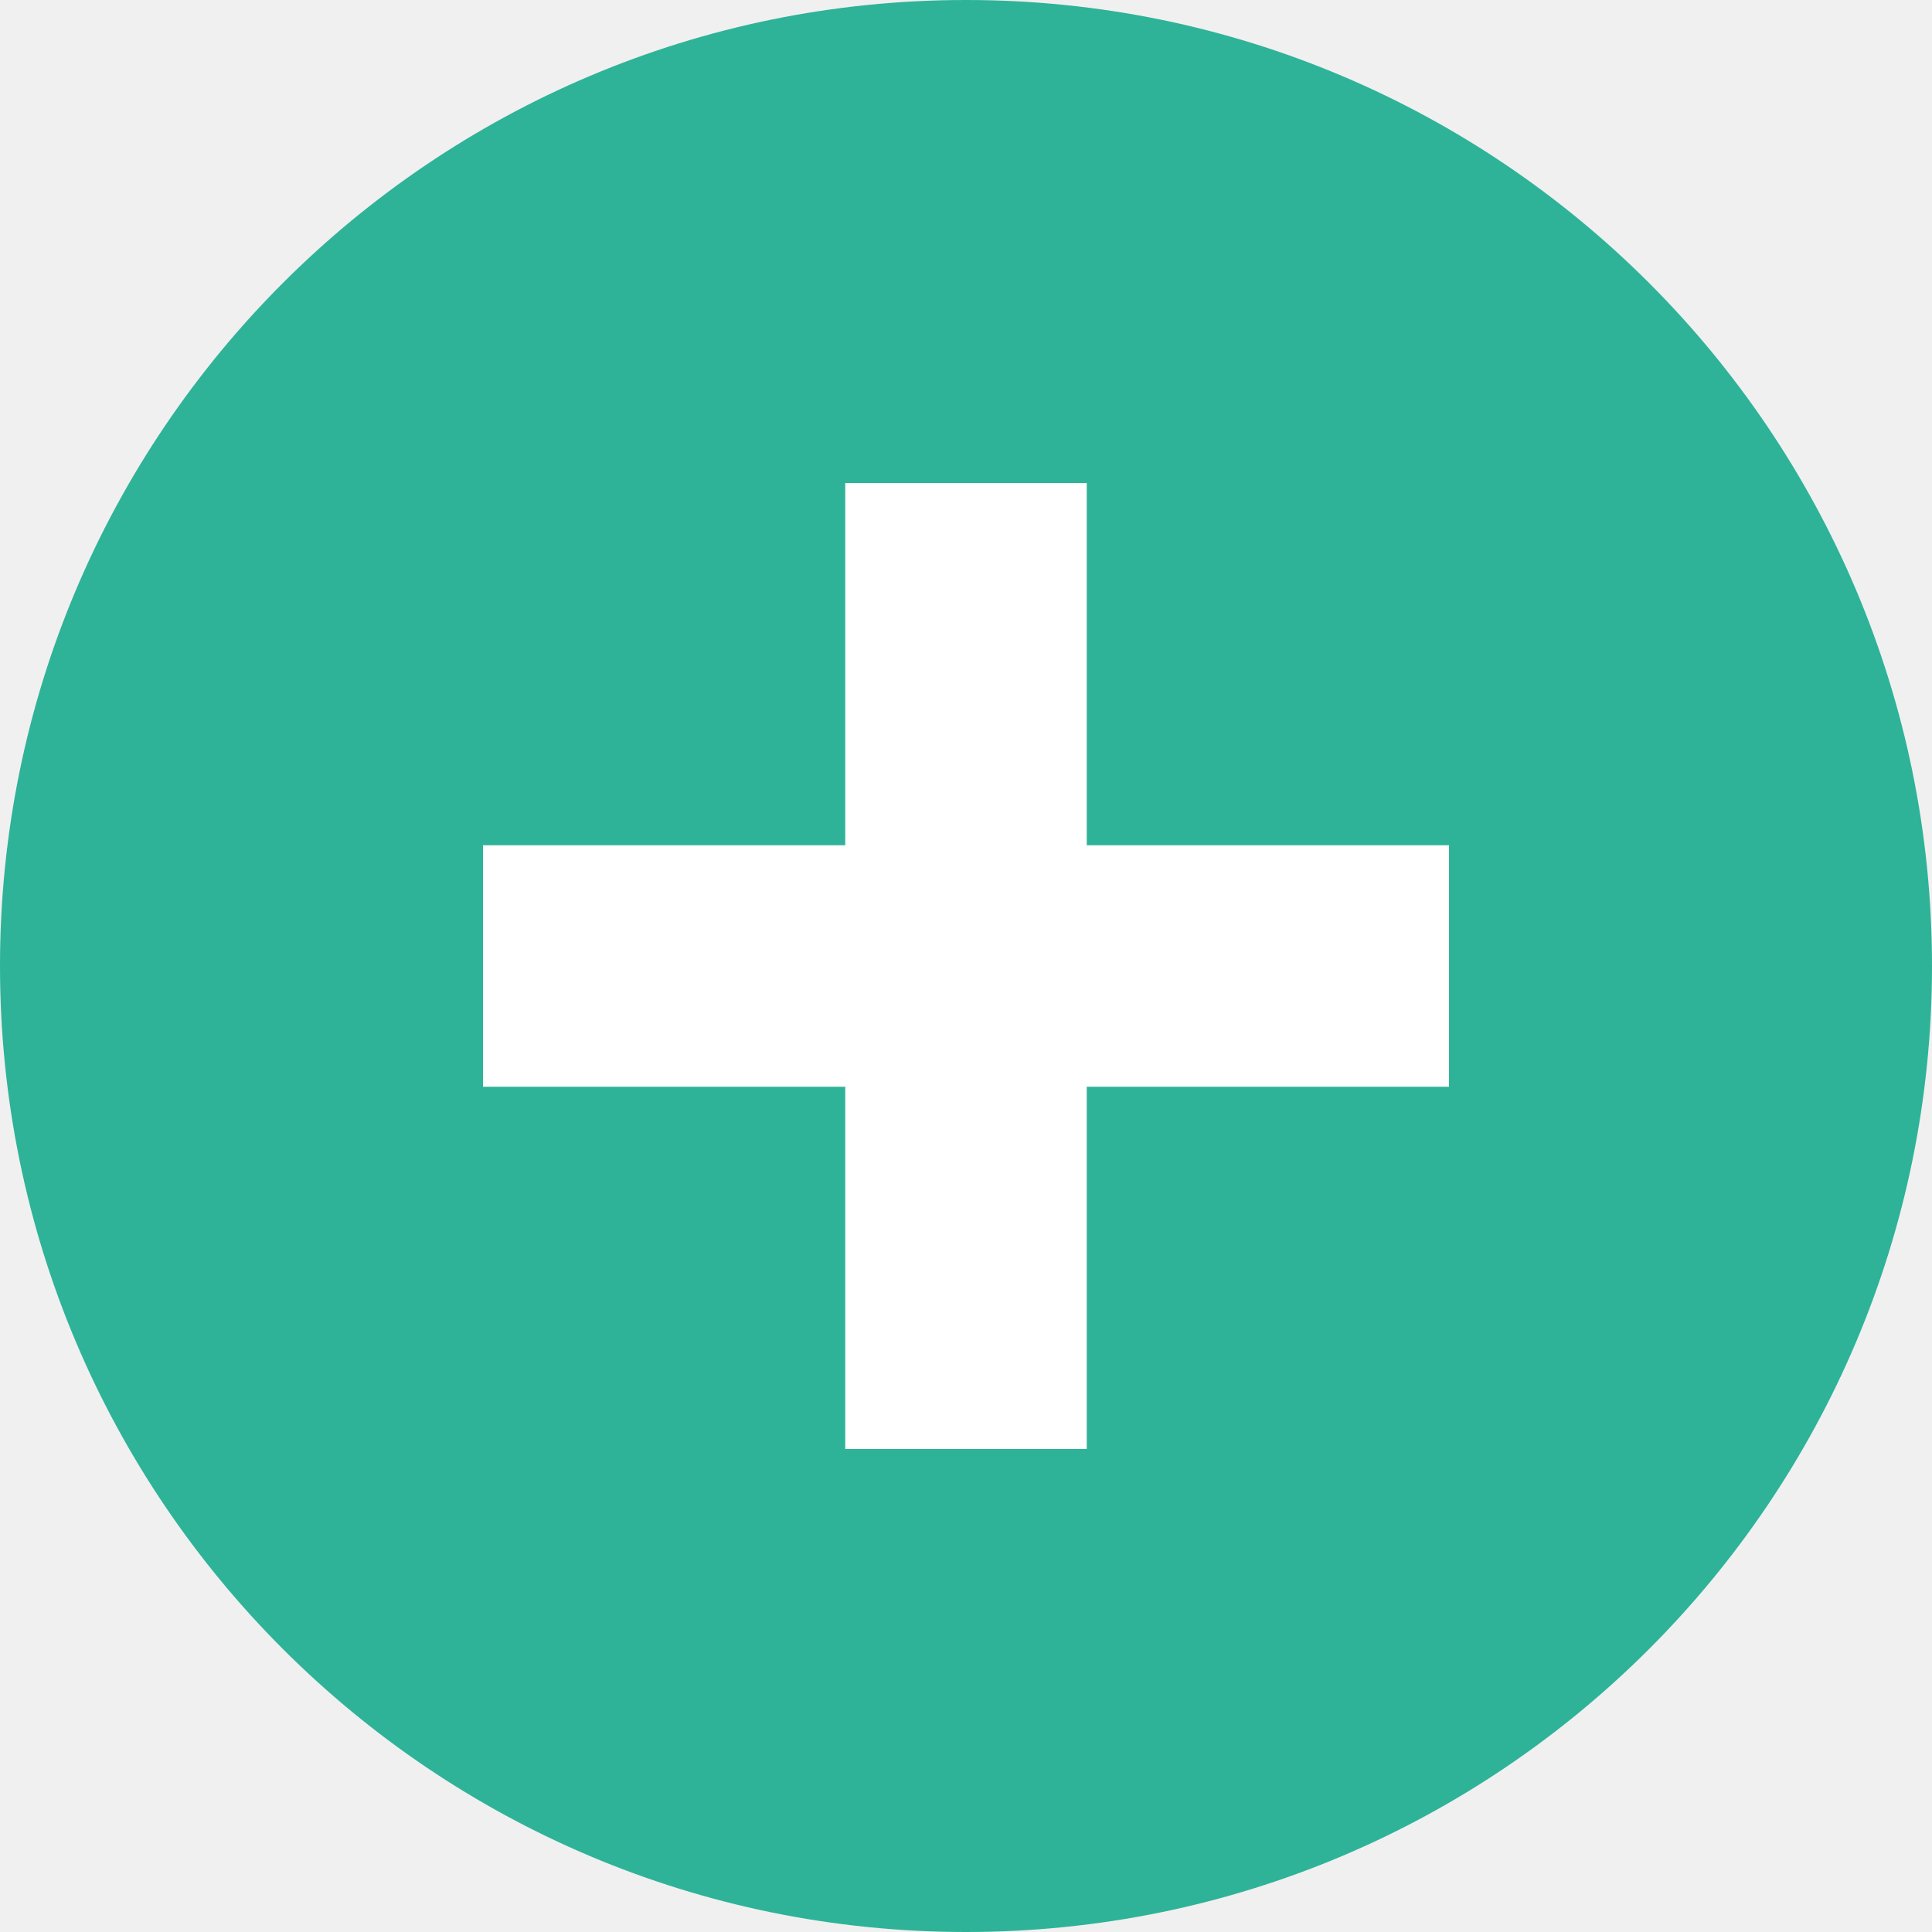
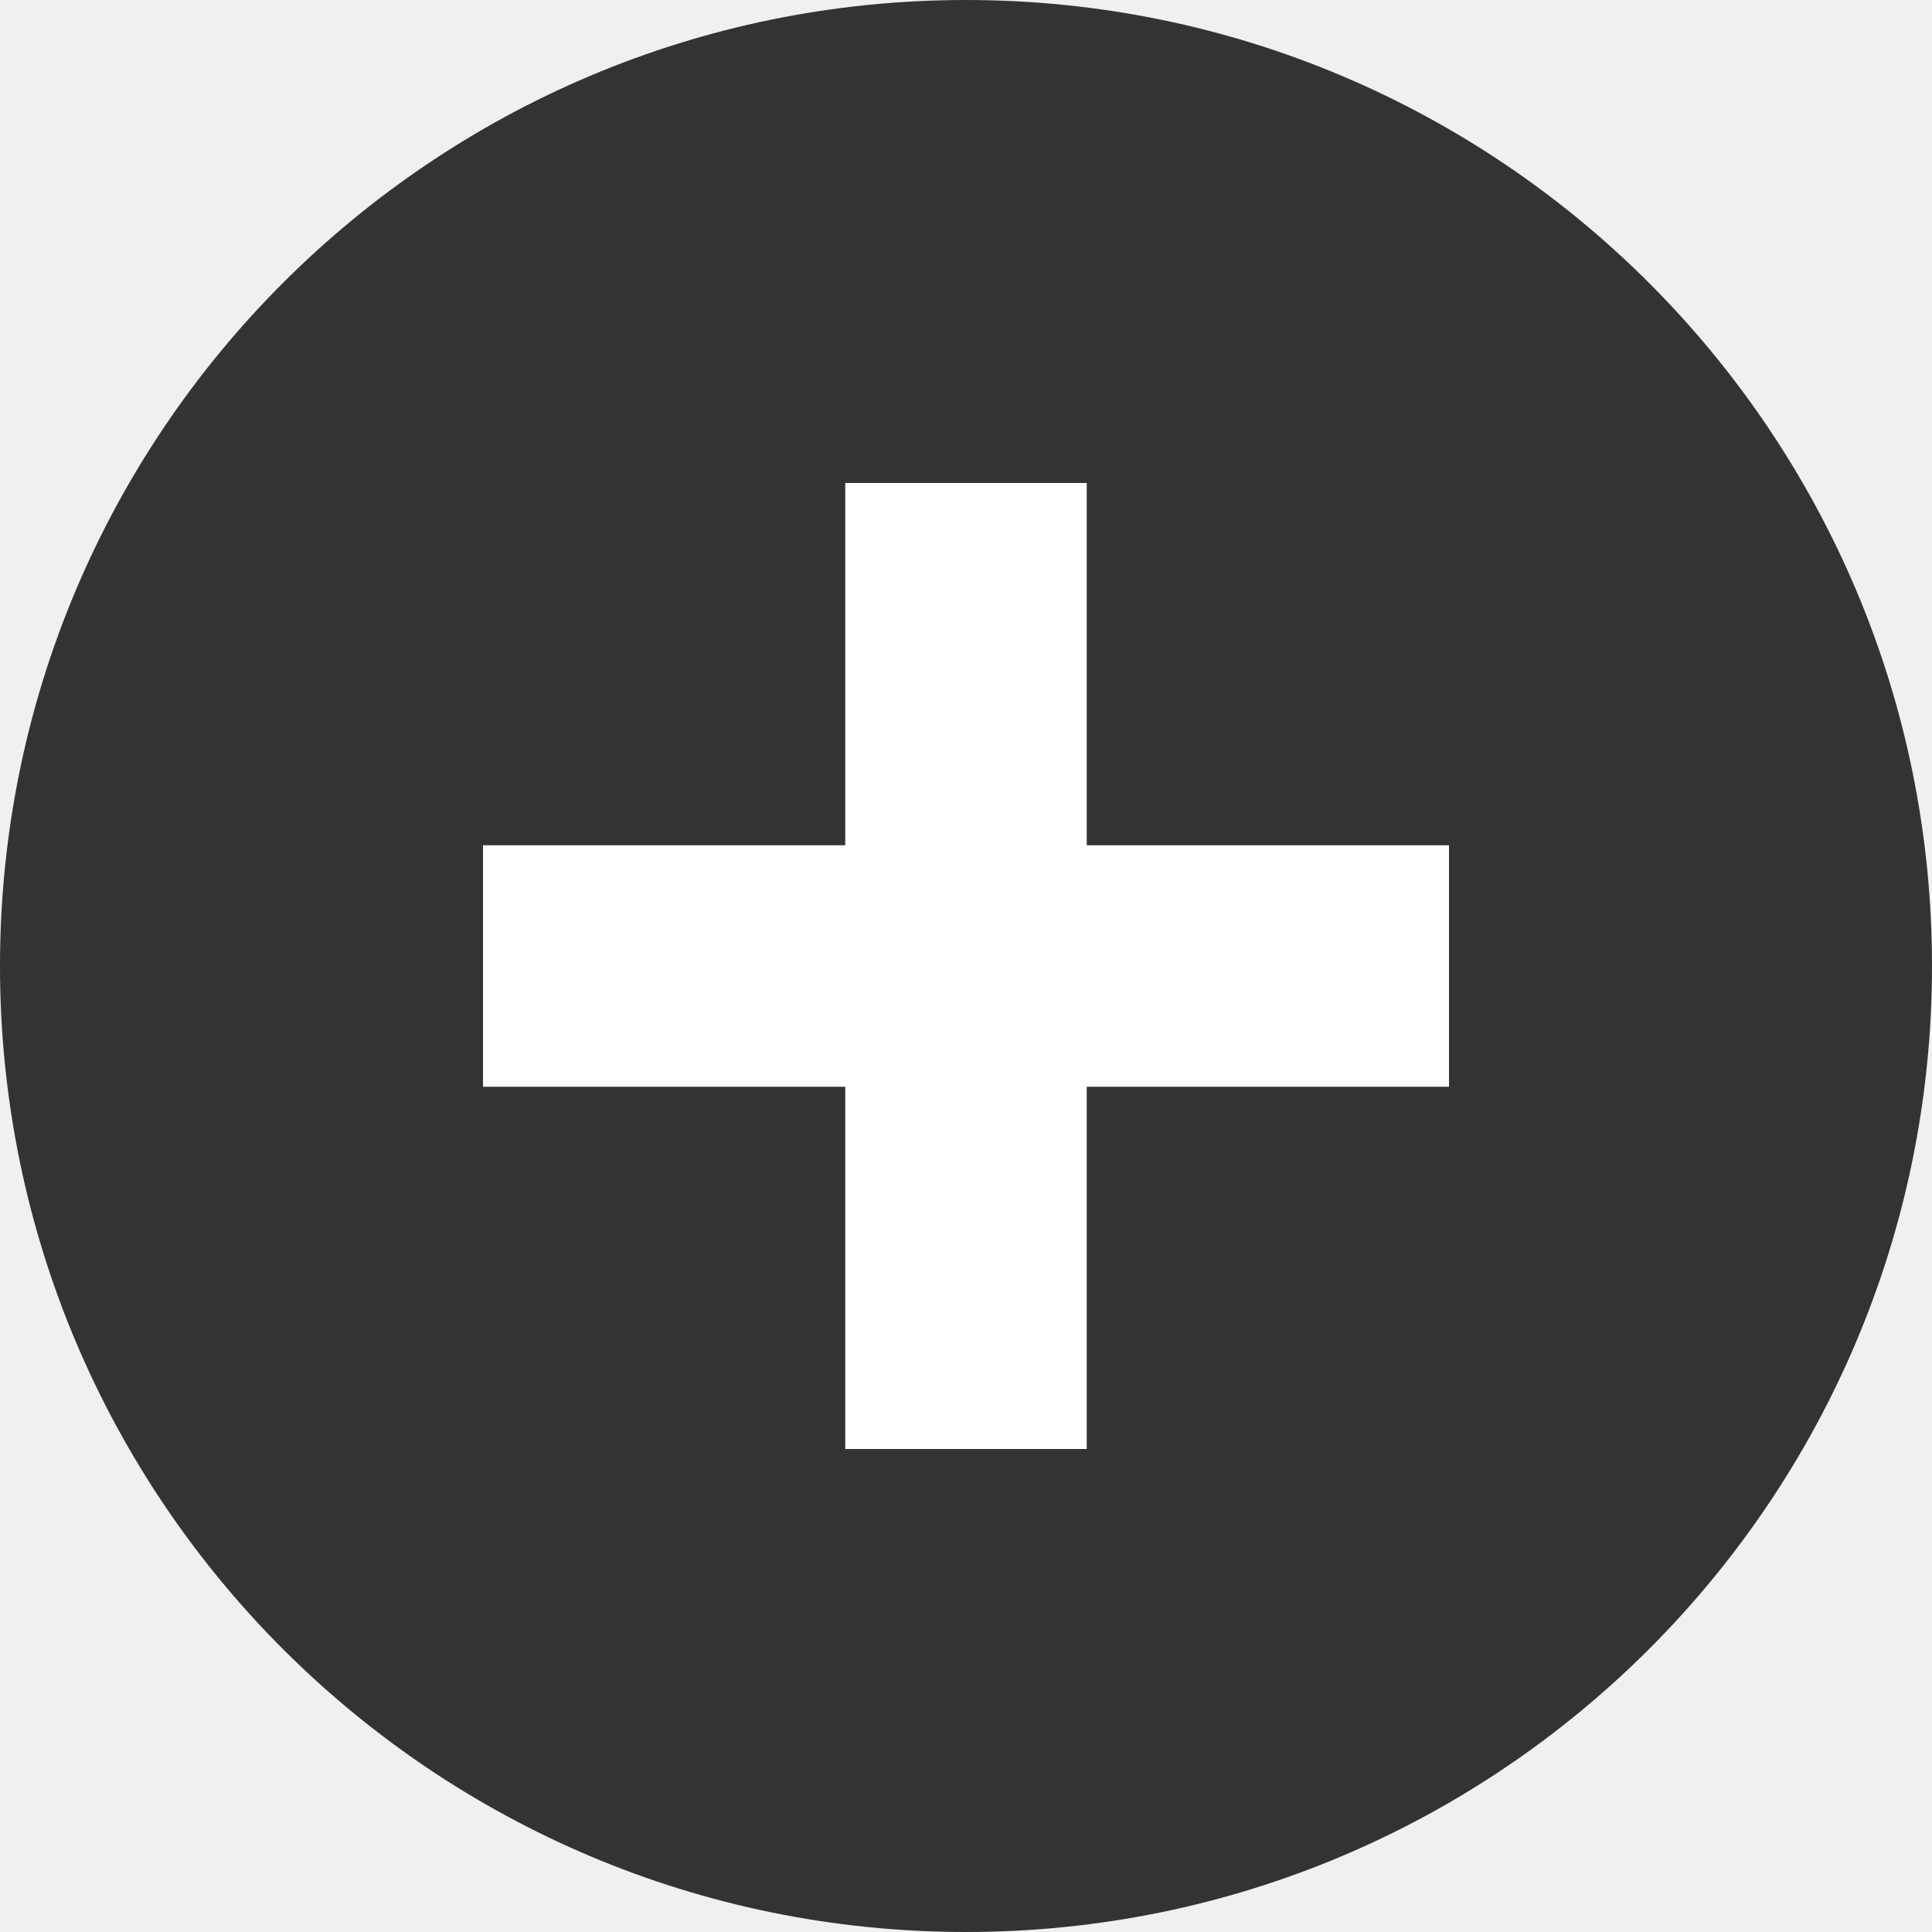
<svg xmlns="http://www.w3.org/2000/svg" width="16" height="16" viewBox="0 0 16 16" id="svg2" version="1.1">
  <defs id="defs4" />
  <g id="layer1" transform="translate(0,-1036.362)">
-     <circle style="fill:#2eb398;fill-opacity:1;stroke:none" id="path4138" cx="8" cy="1044.362" r="8" />
+     <circle style="fill:#333333;fill-opacity:1;stroke:none" id="path4138" cx="8" cy="1044.362" r="8" />
    <path style="fill:#ffffff;fill-opacity:1;stroke:none" d="M 7 4 L 7 7 L 4 7 L 4 9 L 7 9 L 7 12 L 9 12 L 9 9 L 12 9 L 12 7 L 9 7 L 9 4 L 7 4 z " transform="translate(0,1036.362)" id="rect4136" />
  </g>
</svg>
